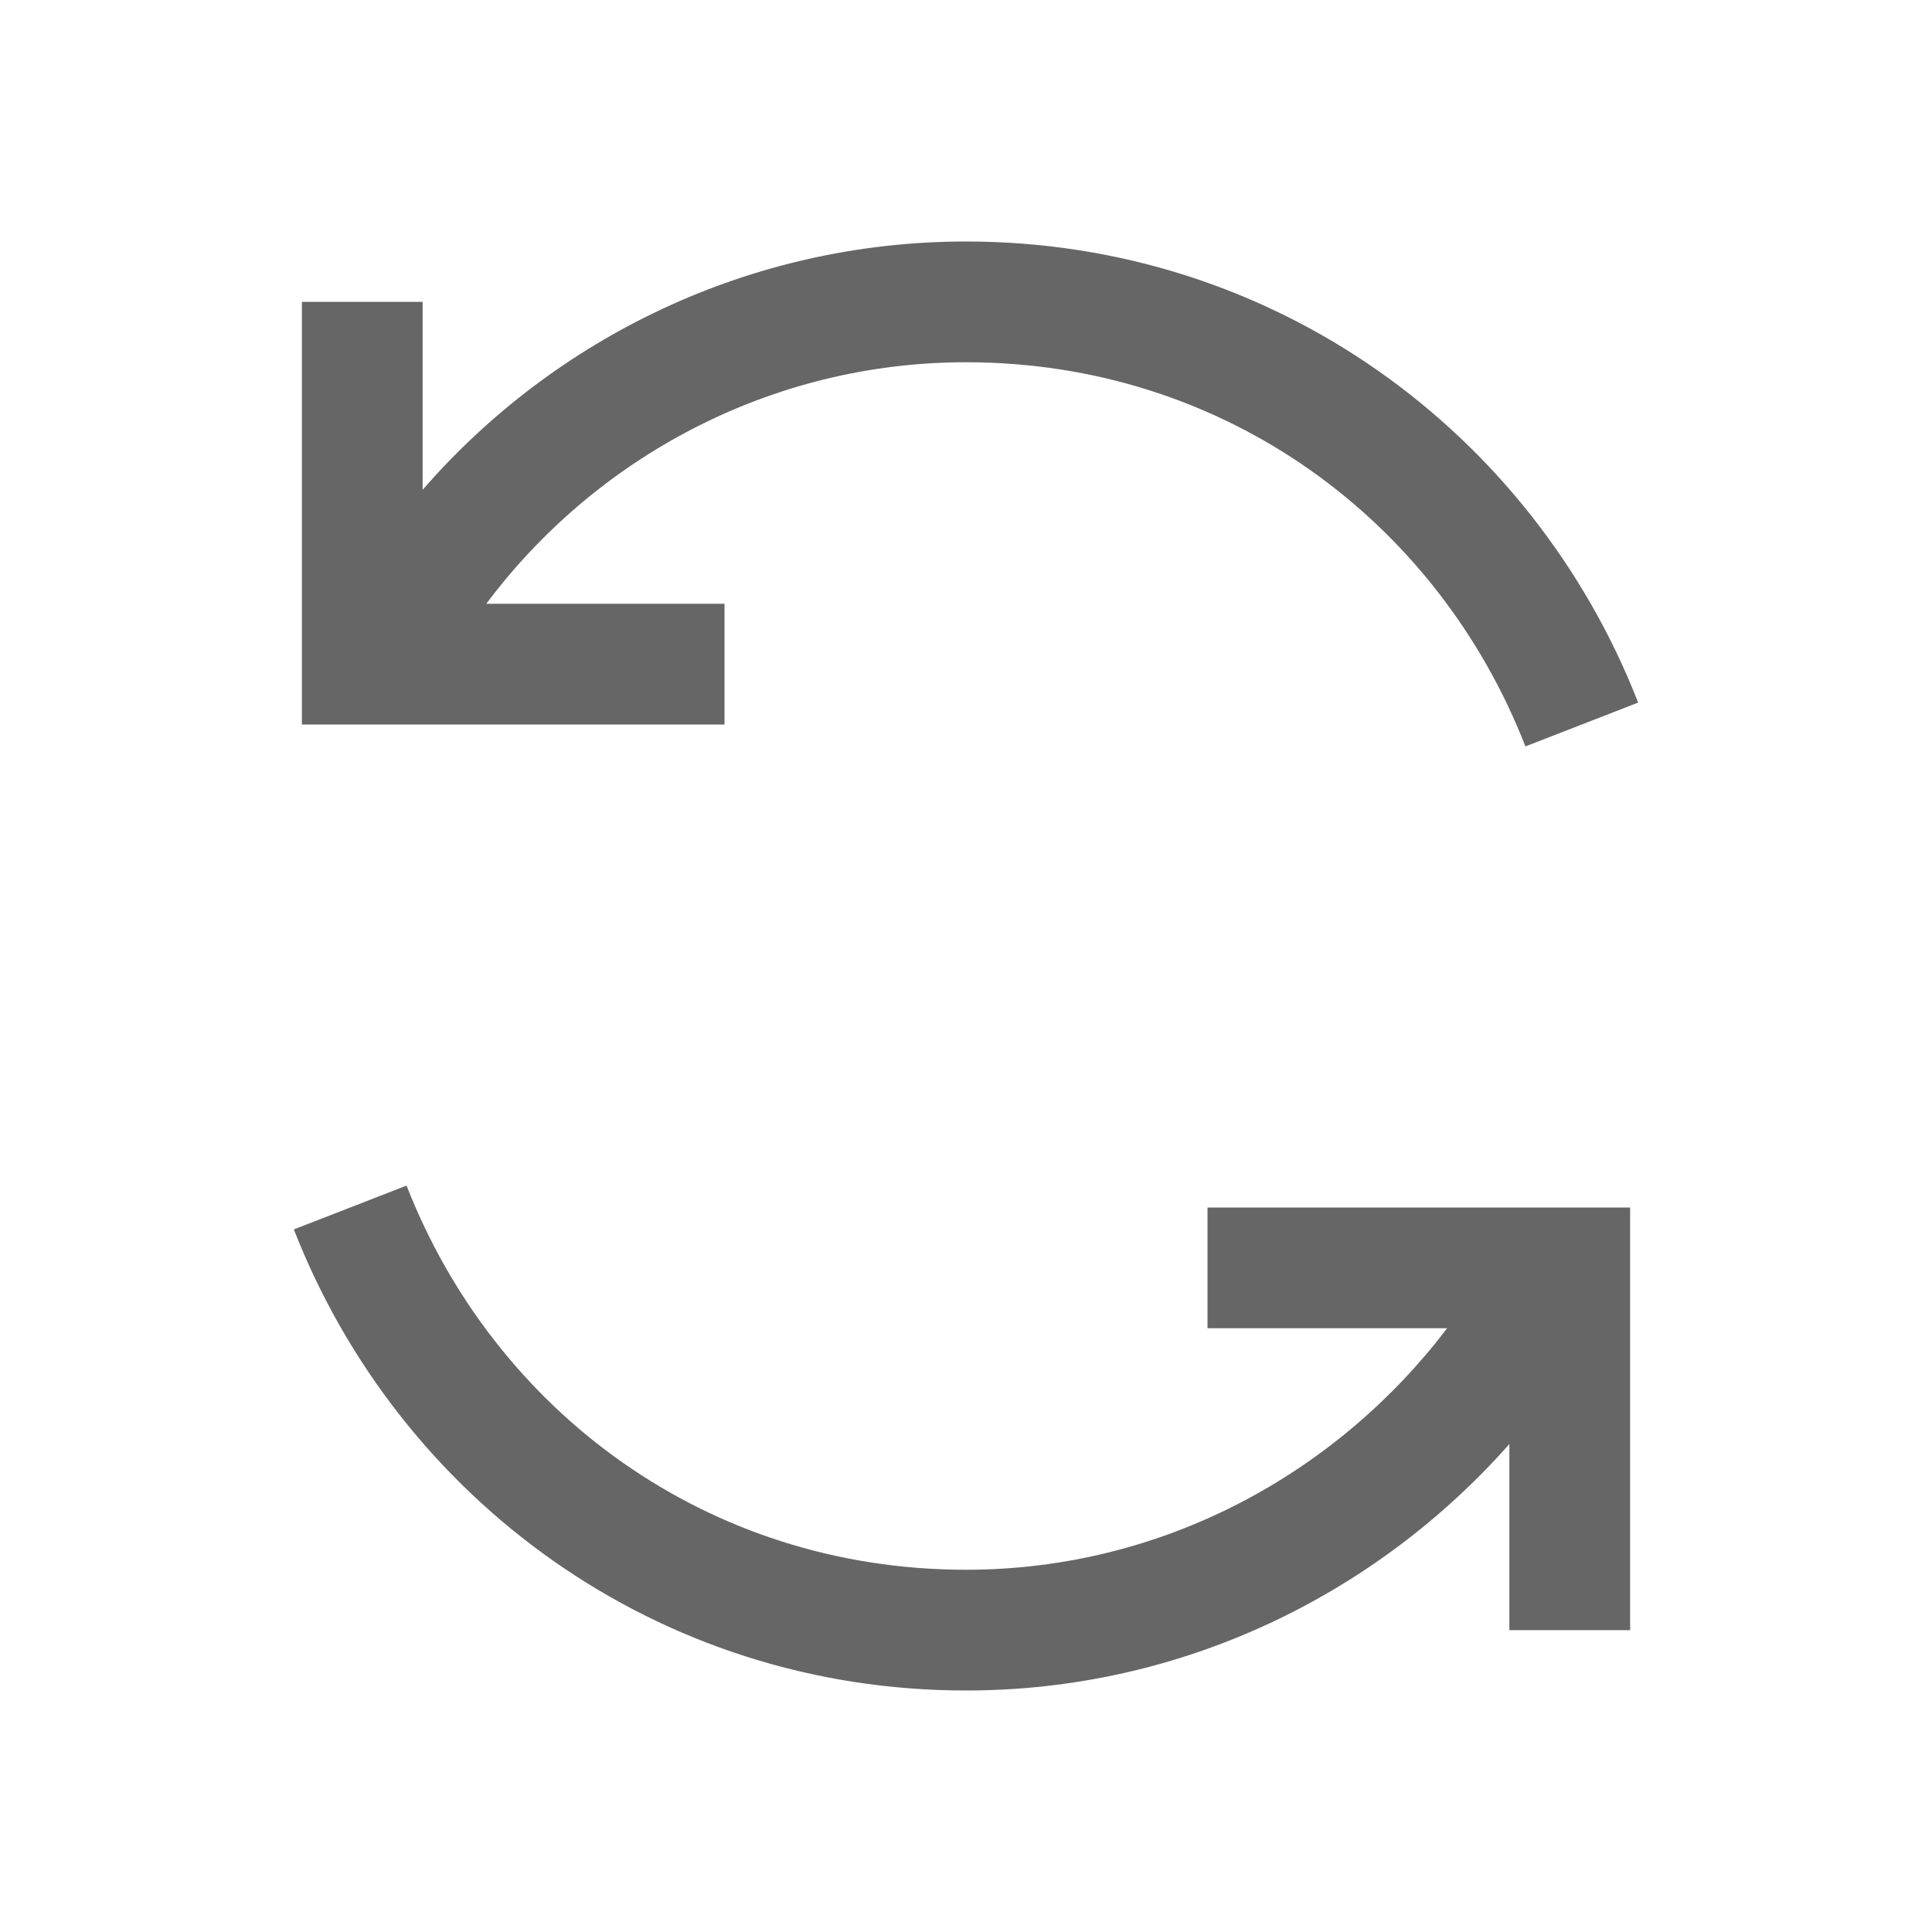
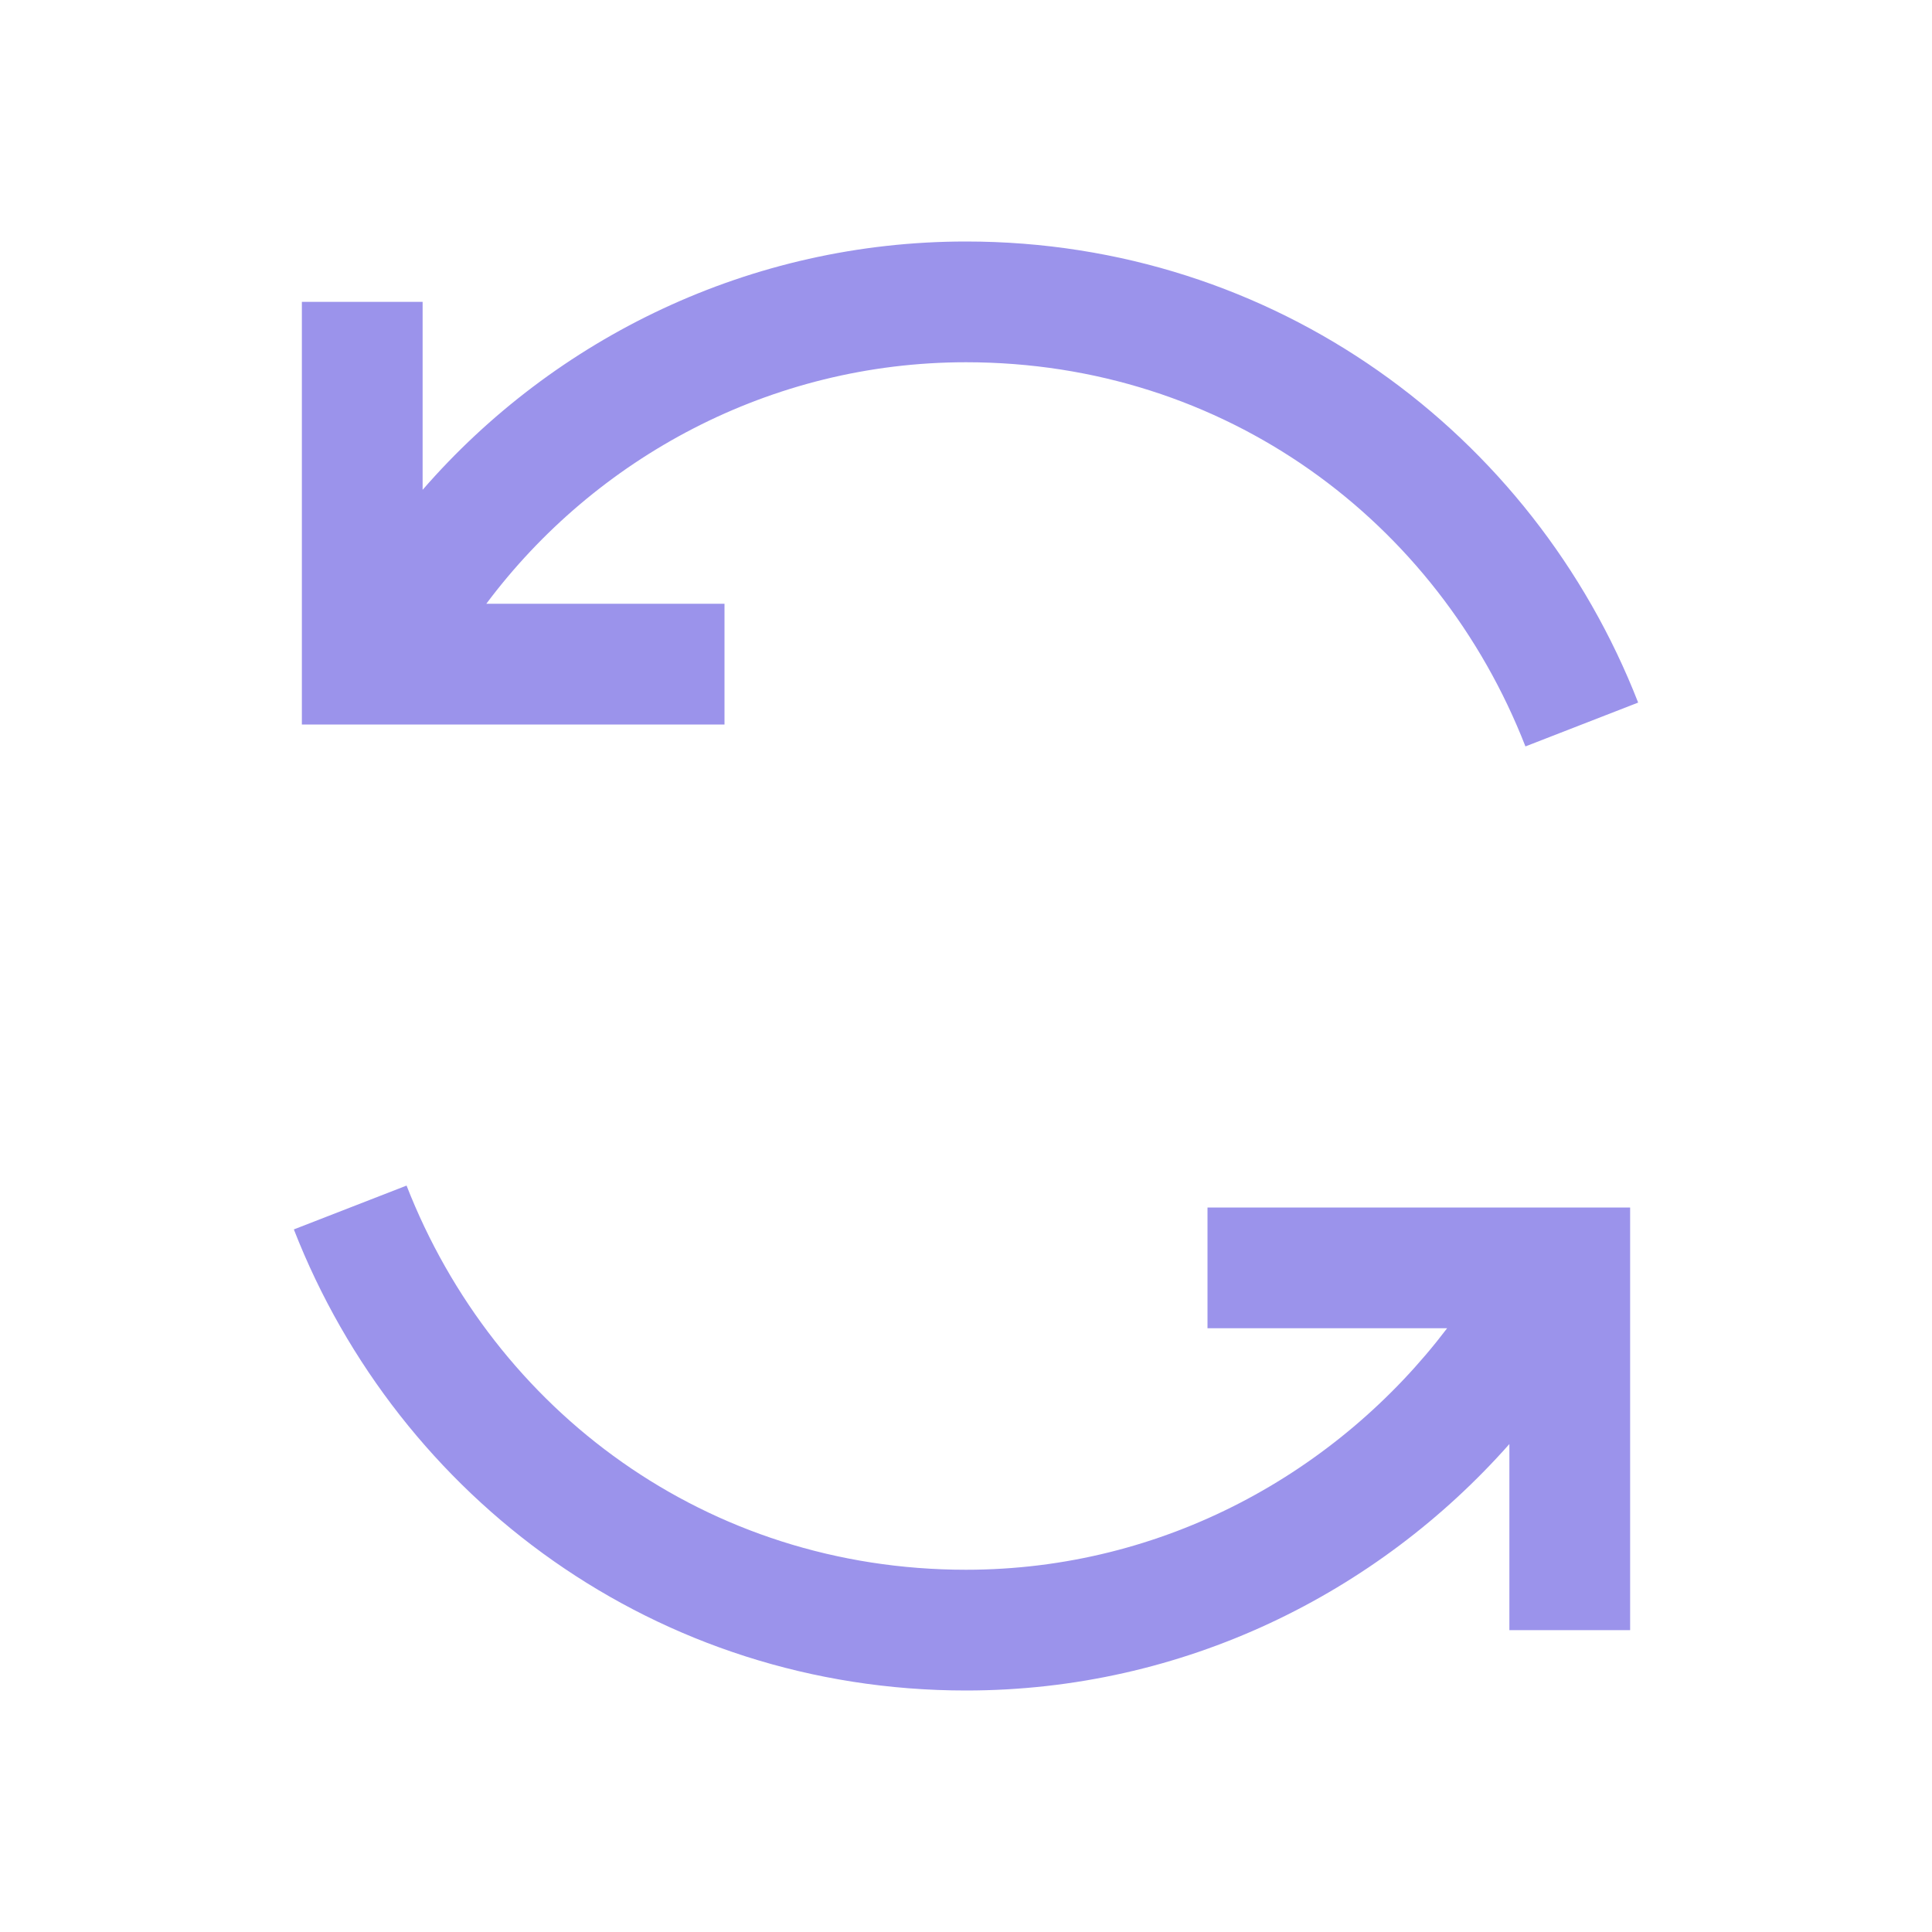
- <svg xmlns="http://www.w3.org/2000/svg" viewBox="0 0 32 32" width="32px" height="32px">
+ <svg xmlns="http://www.w3.org/2000/svg" viewBox="0 0 32 32" width="38px" height="38px">
  <g id="surface29436788">
-     <path style=" stroke:none;fill-rule:nonzero;fill:rgb(40%,40%,40%);fill-opacity:1;" d="M 16 4 C 12.426 4 9.188 5.594 7 8.113 L 7 5 L 5 5 L 5 12 L 12 12 L 12 10 L 8.055 10 C 9.859 7.586 12.758 6 16 6 C 20.289 6 23.809 8.629 25.266 12.363 L 27.133 11.637 C 25.391 7.172 21.113 4 16 4 Z M 6.734 19.637 L 4.867 20.363 C 6.609 24.828 10.887 28 16 28 C 19.602 28 22.812 26.391 25 23.918 L 25 27 L 27 27 L 27 20 L 20 20 L 20 22 L 23.969 22 C 22.156 24.387 19.277 26 16 26 C 11.711 26 8.191 23.371 6.734 19.637 Z M 6.734 19.637 " />
+     <path style=" stroke:none;fill-rule:nonzero;fill: hsl(245, 69%, 75%);fill-opacity:1;" d="M 16 4 C 12.426 4 9.188 5.594 7 8.113 L 7 5 L 5 5 L 5 12 L 12 12 L 12 10 L 8.055 10 C 9.859 7.586 12.758 6 16 6 C 20.289 6 23.809 8.629 25.266 12.363 L 27.133 11.637 C 25.391 7.172 21.113 4 16 4 Z M 6.734 19.637 L 4.867 20.363 C 6.609 24.828 10.887 28 16 28 C 19.602 28 22.812 26.391 25 23.918 L 25 27 L 27 27 L 27 20 L 20 20 L 20 22 L 23.969 22 C 22.156 24.387 19.277 26 16 26 C 11.711 26 8.191 23.371 6.734 19.637 Z M 6.734 19.637 " />
  </g>
</svg>
